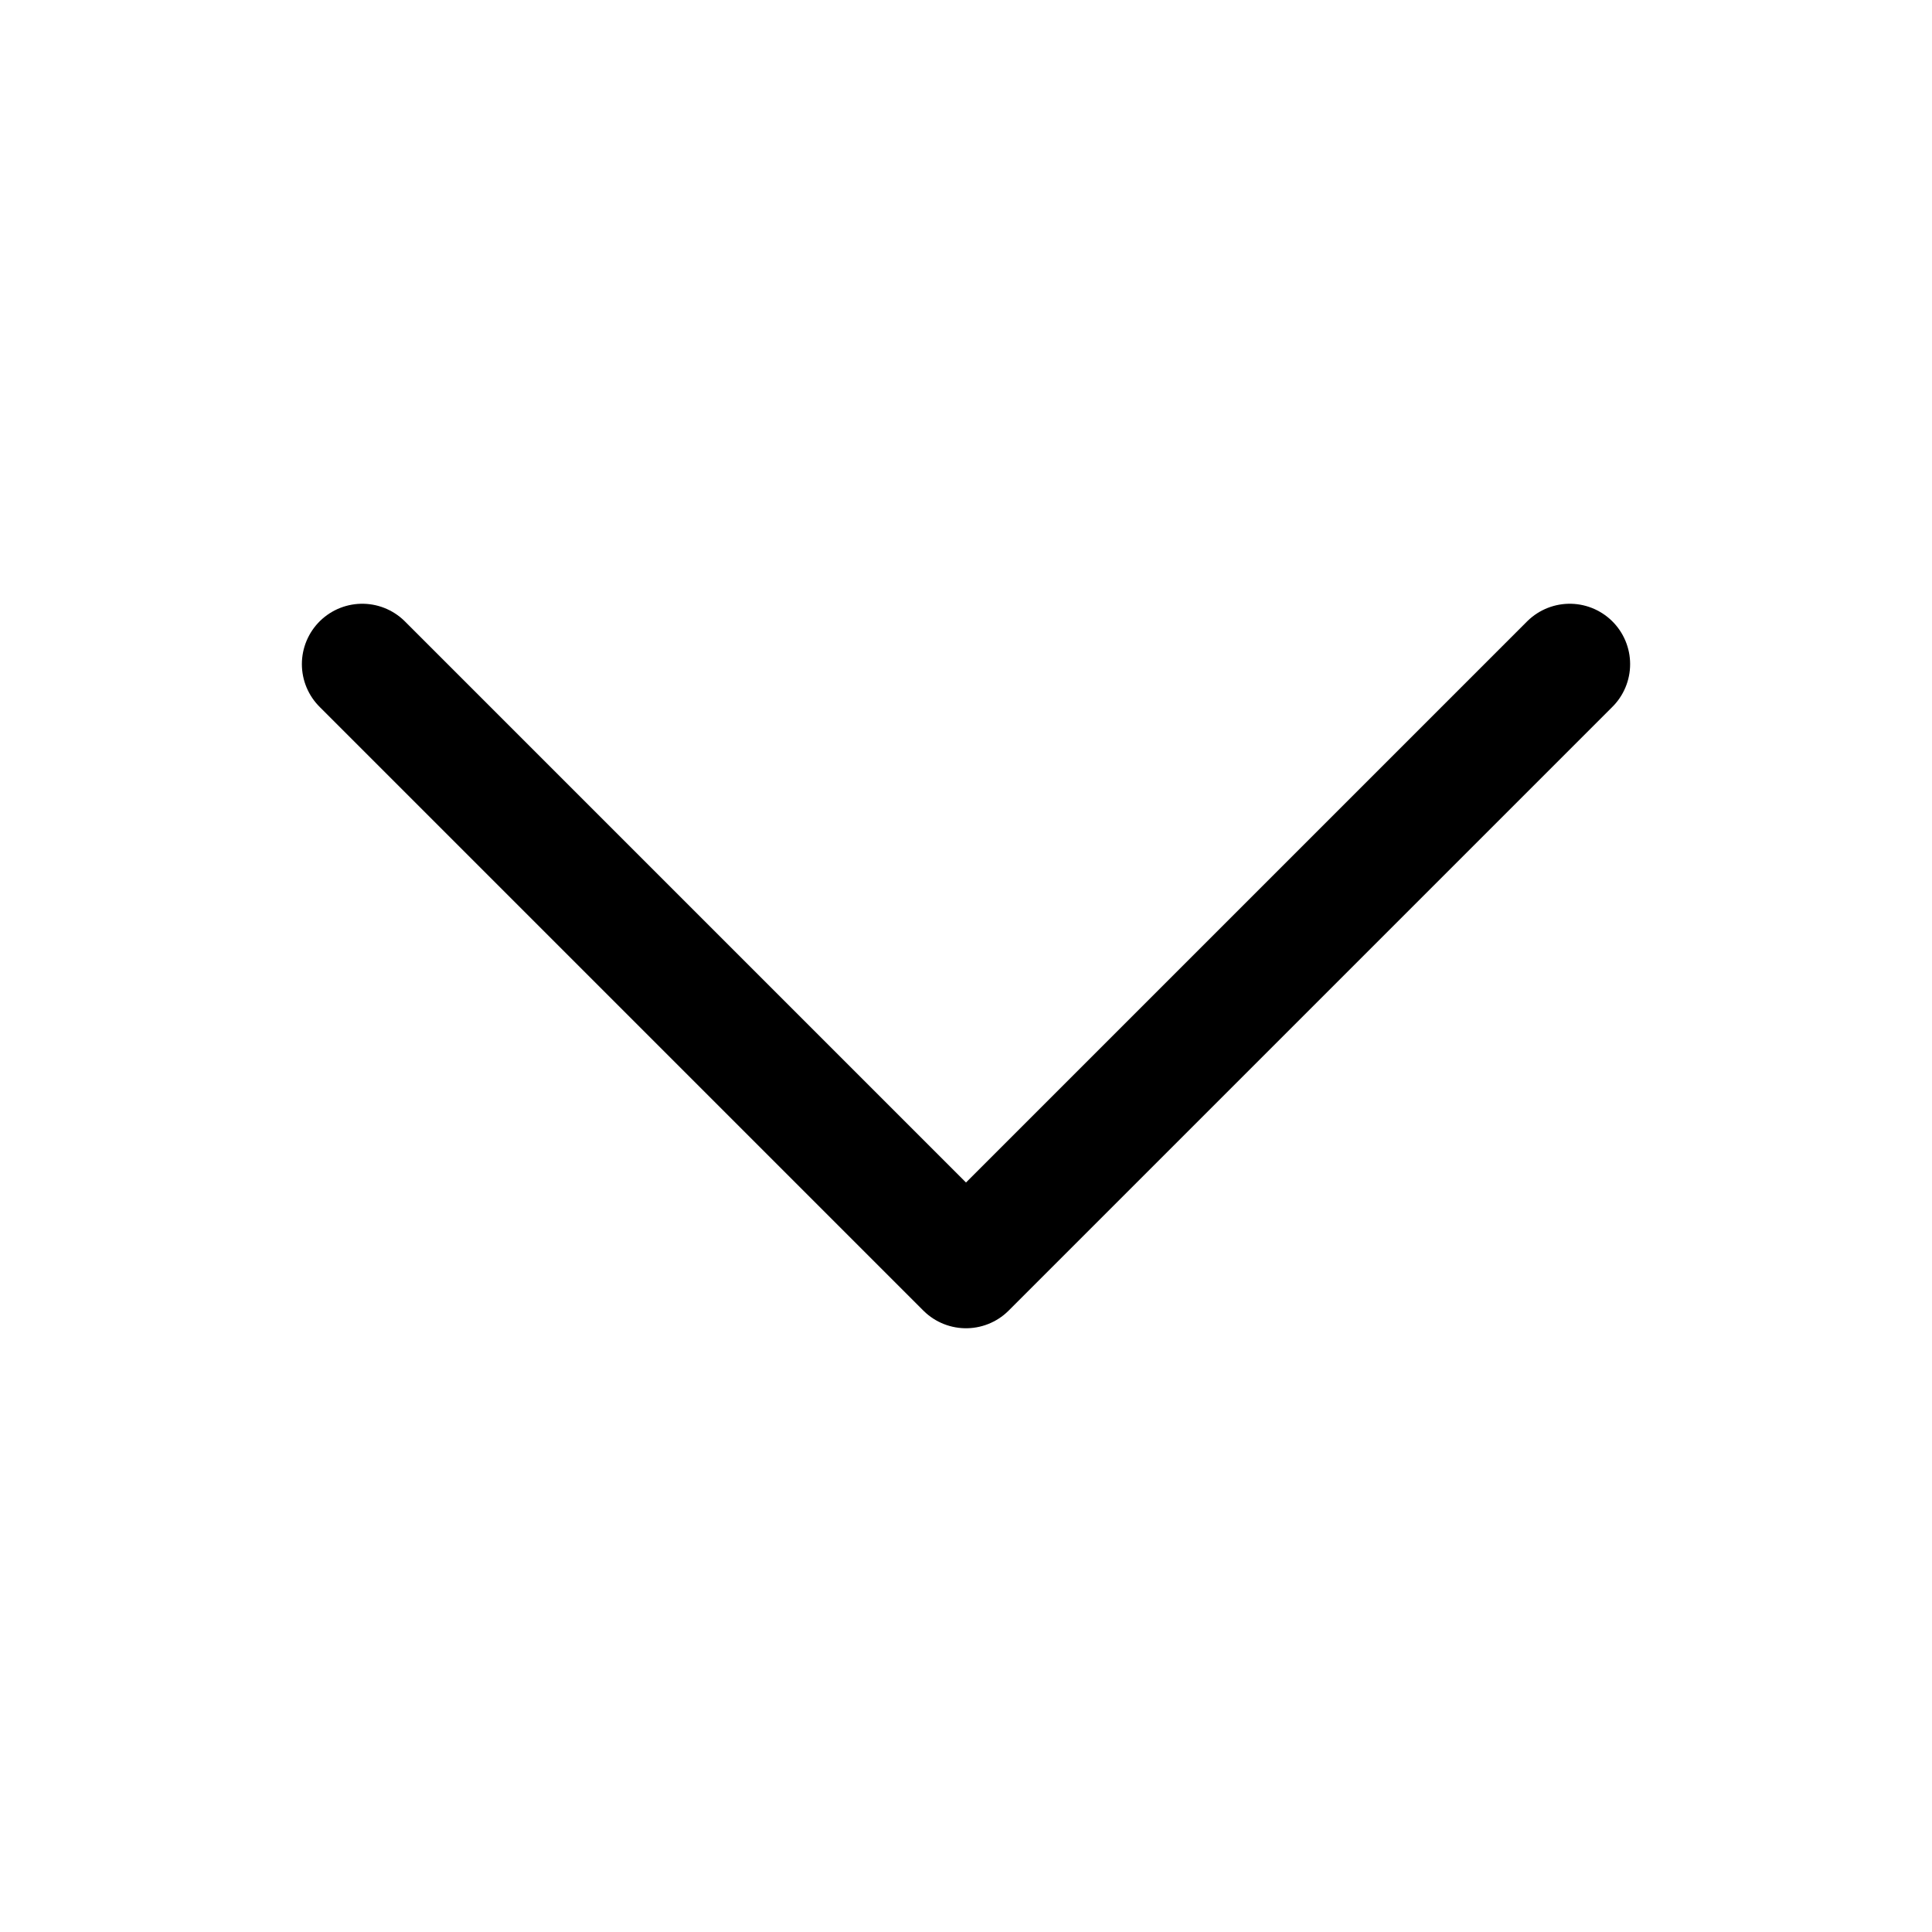
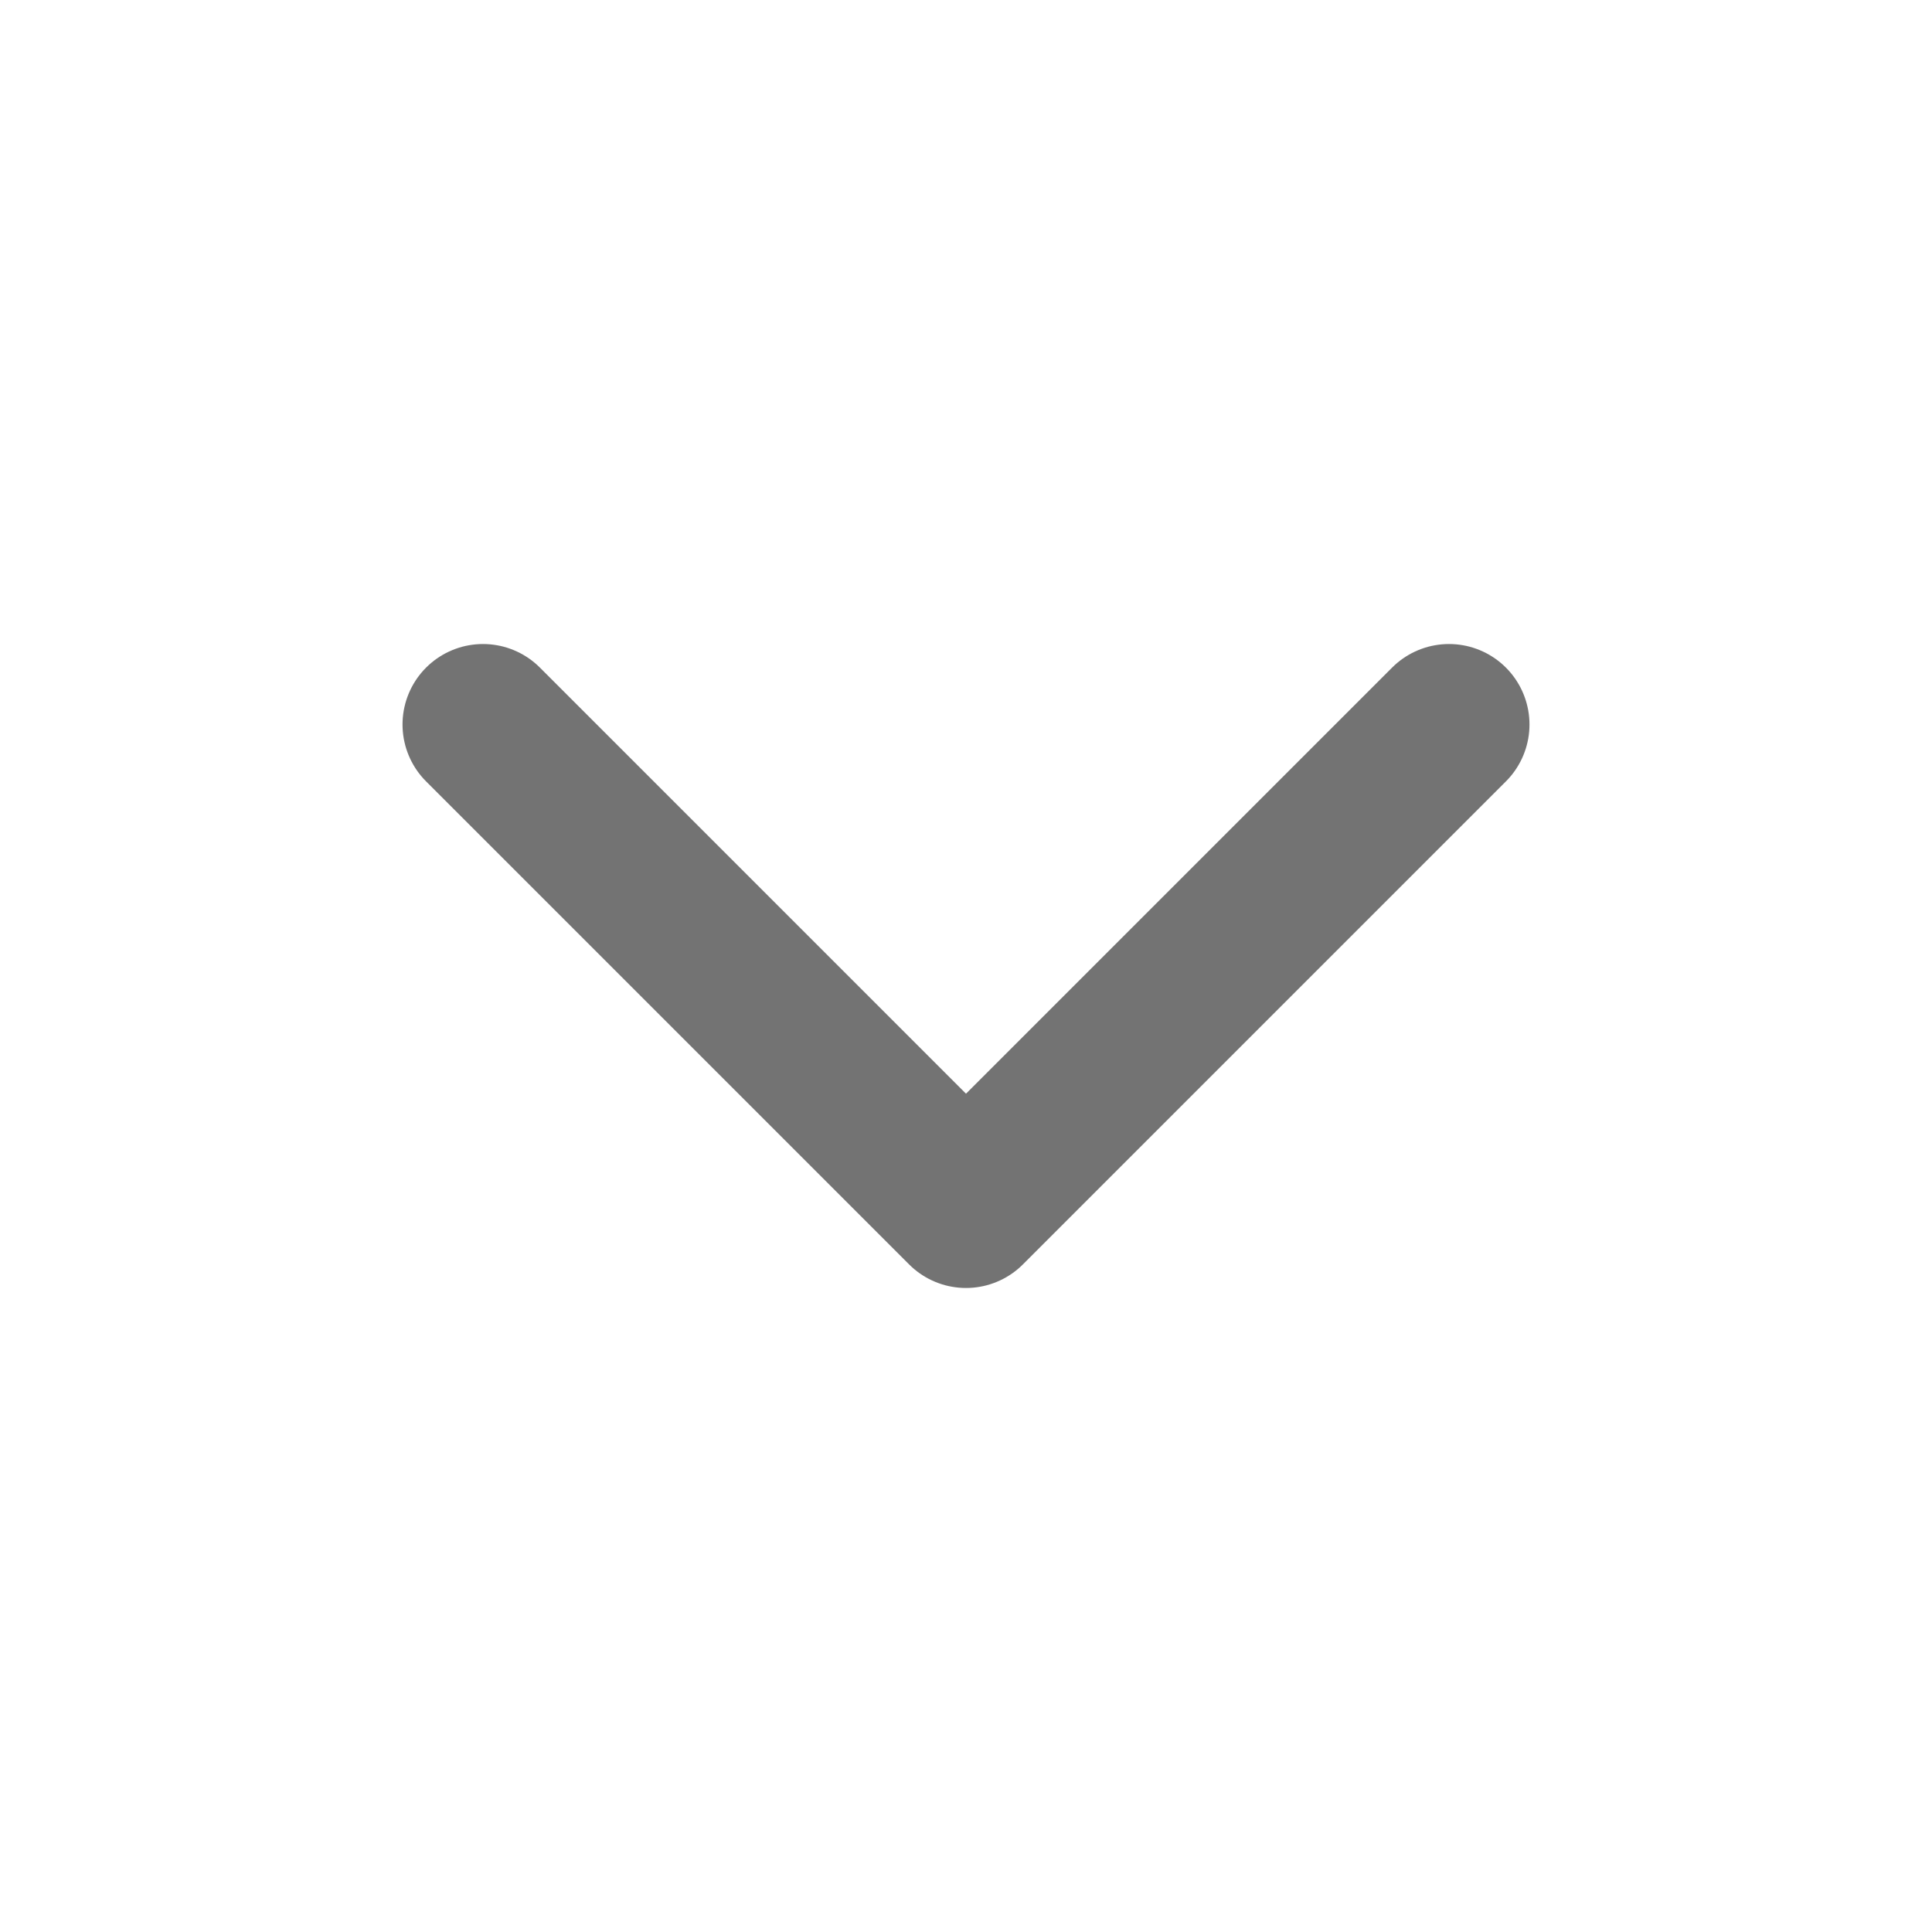
- <svg xmlns="http://www.w3.org/2000/svg" fill="none" viewBox="0 0 24 24" stroke-width="1.5" stroke="currentColor">
-   <path stroke-linecap="round" stroke-linejoin="round" d="m19.5 8.25-7.5 7.5-7.5-7.5" />
+ <svg xmlns="http://www.w3.org/2000/svg" width="16" height="16" viewBox="0 0 16 16" fill="none">
+   <path d="M4 6L8 10L12 6" stroke="#737373" stroke-width="1.333" stroke-linecap="round" stroke-linejoin="round" />
</svg>
